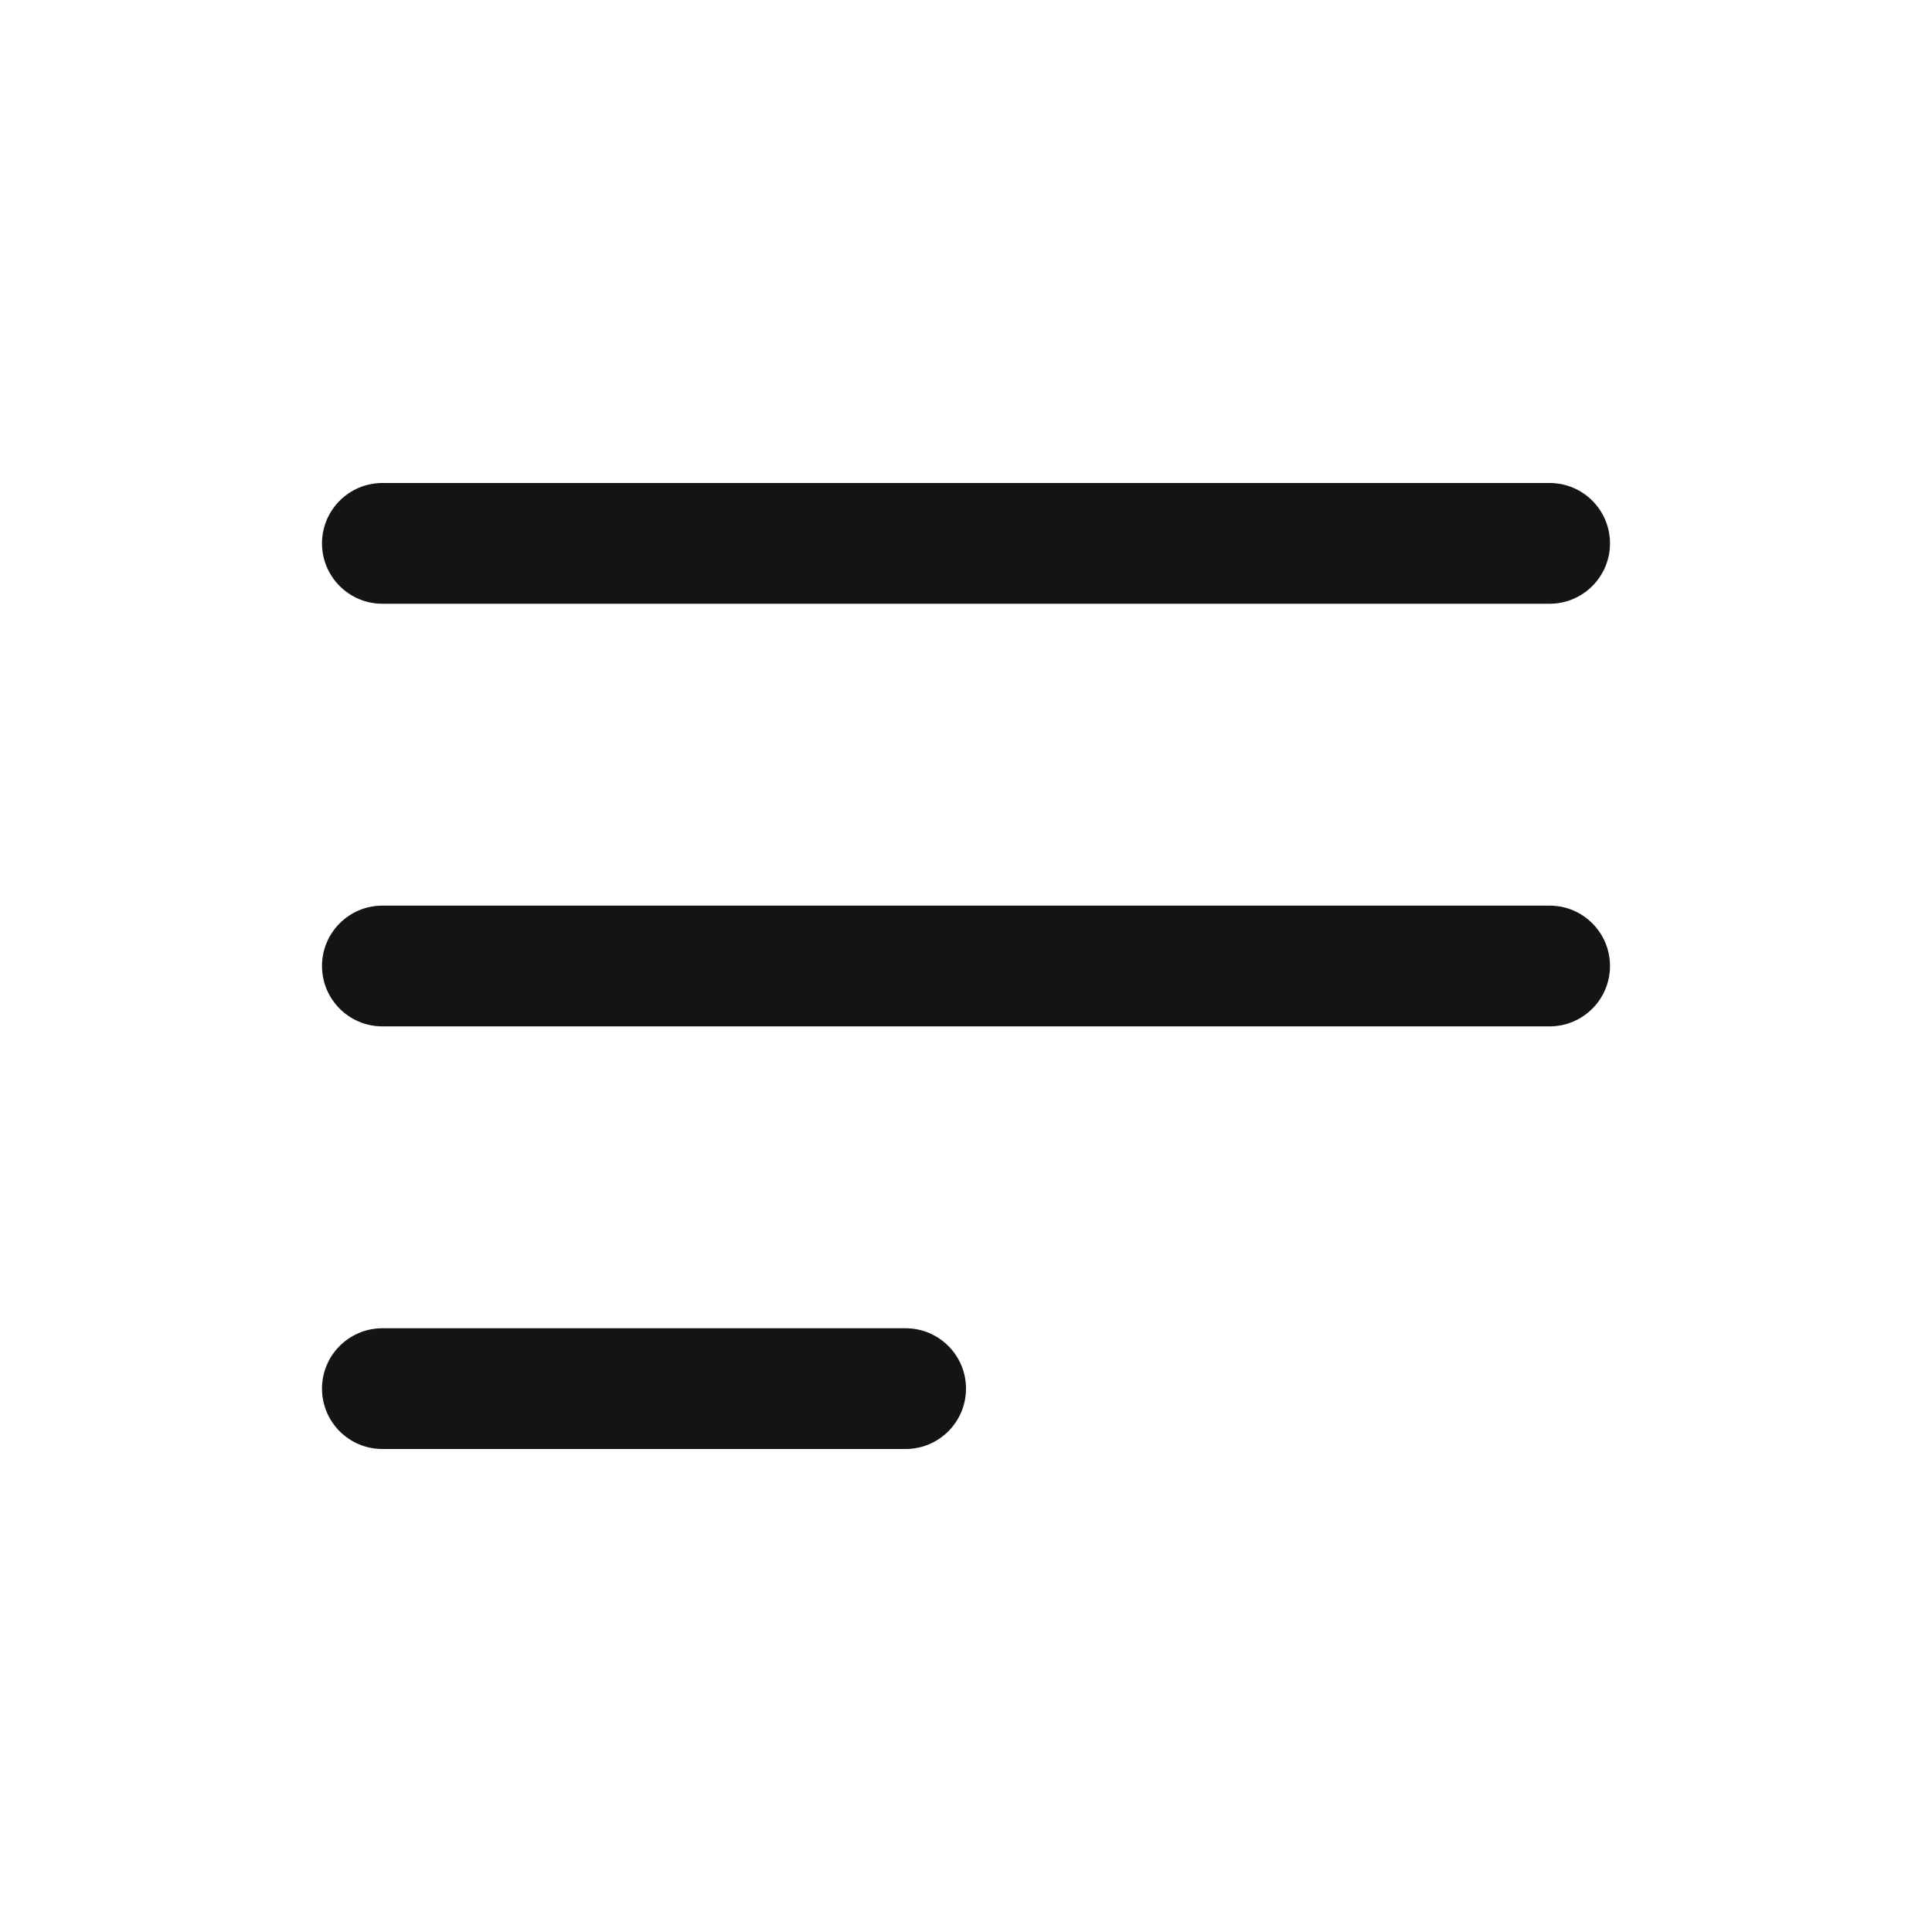
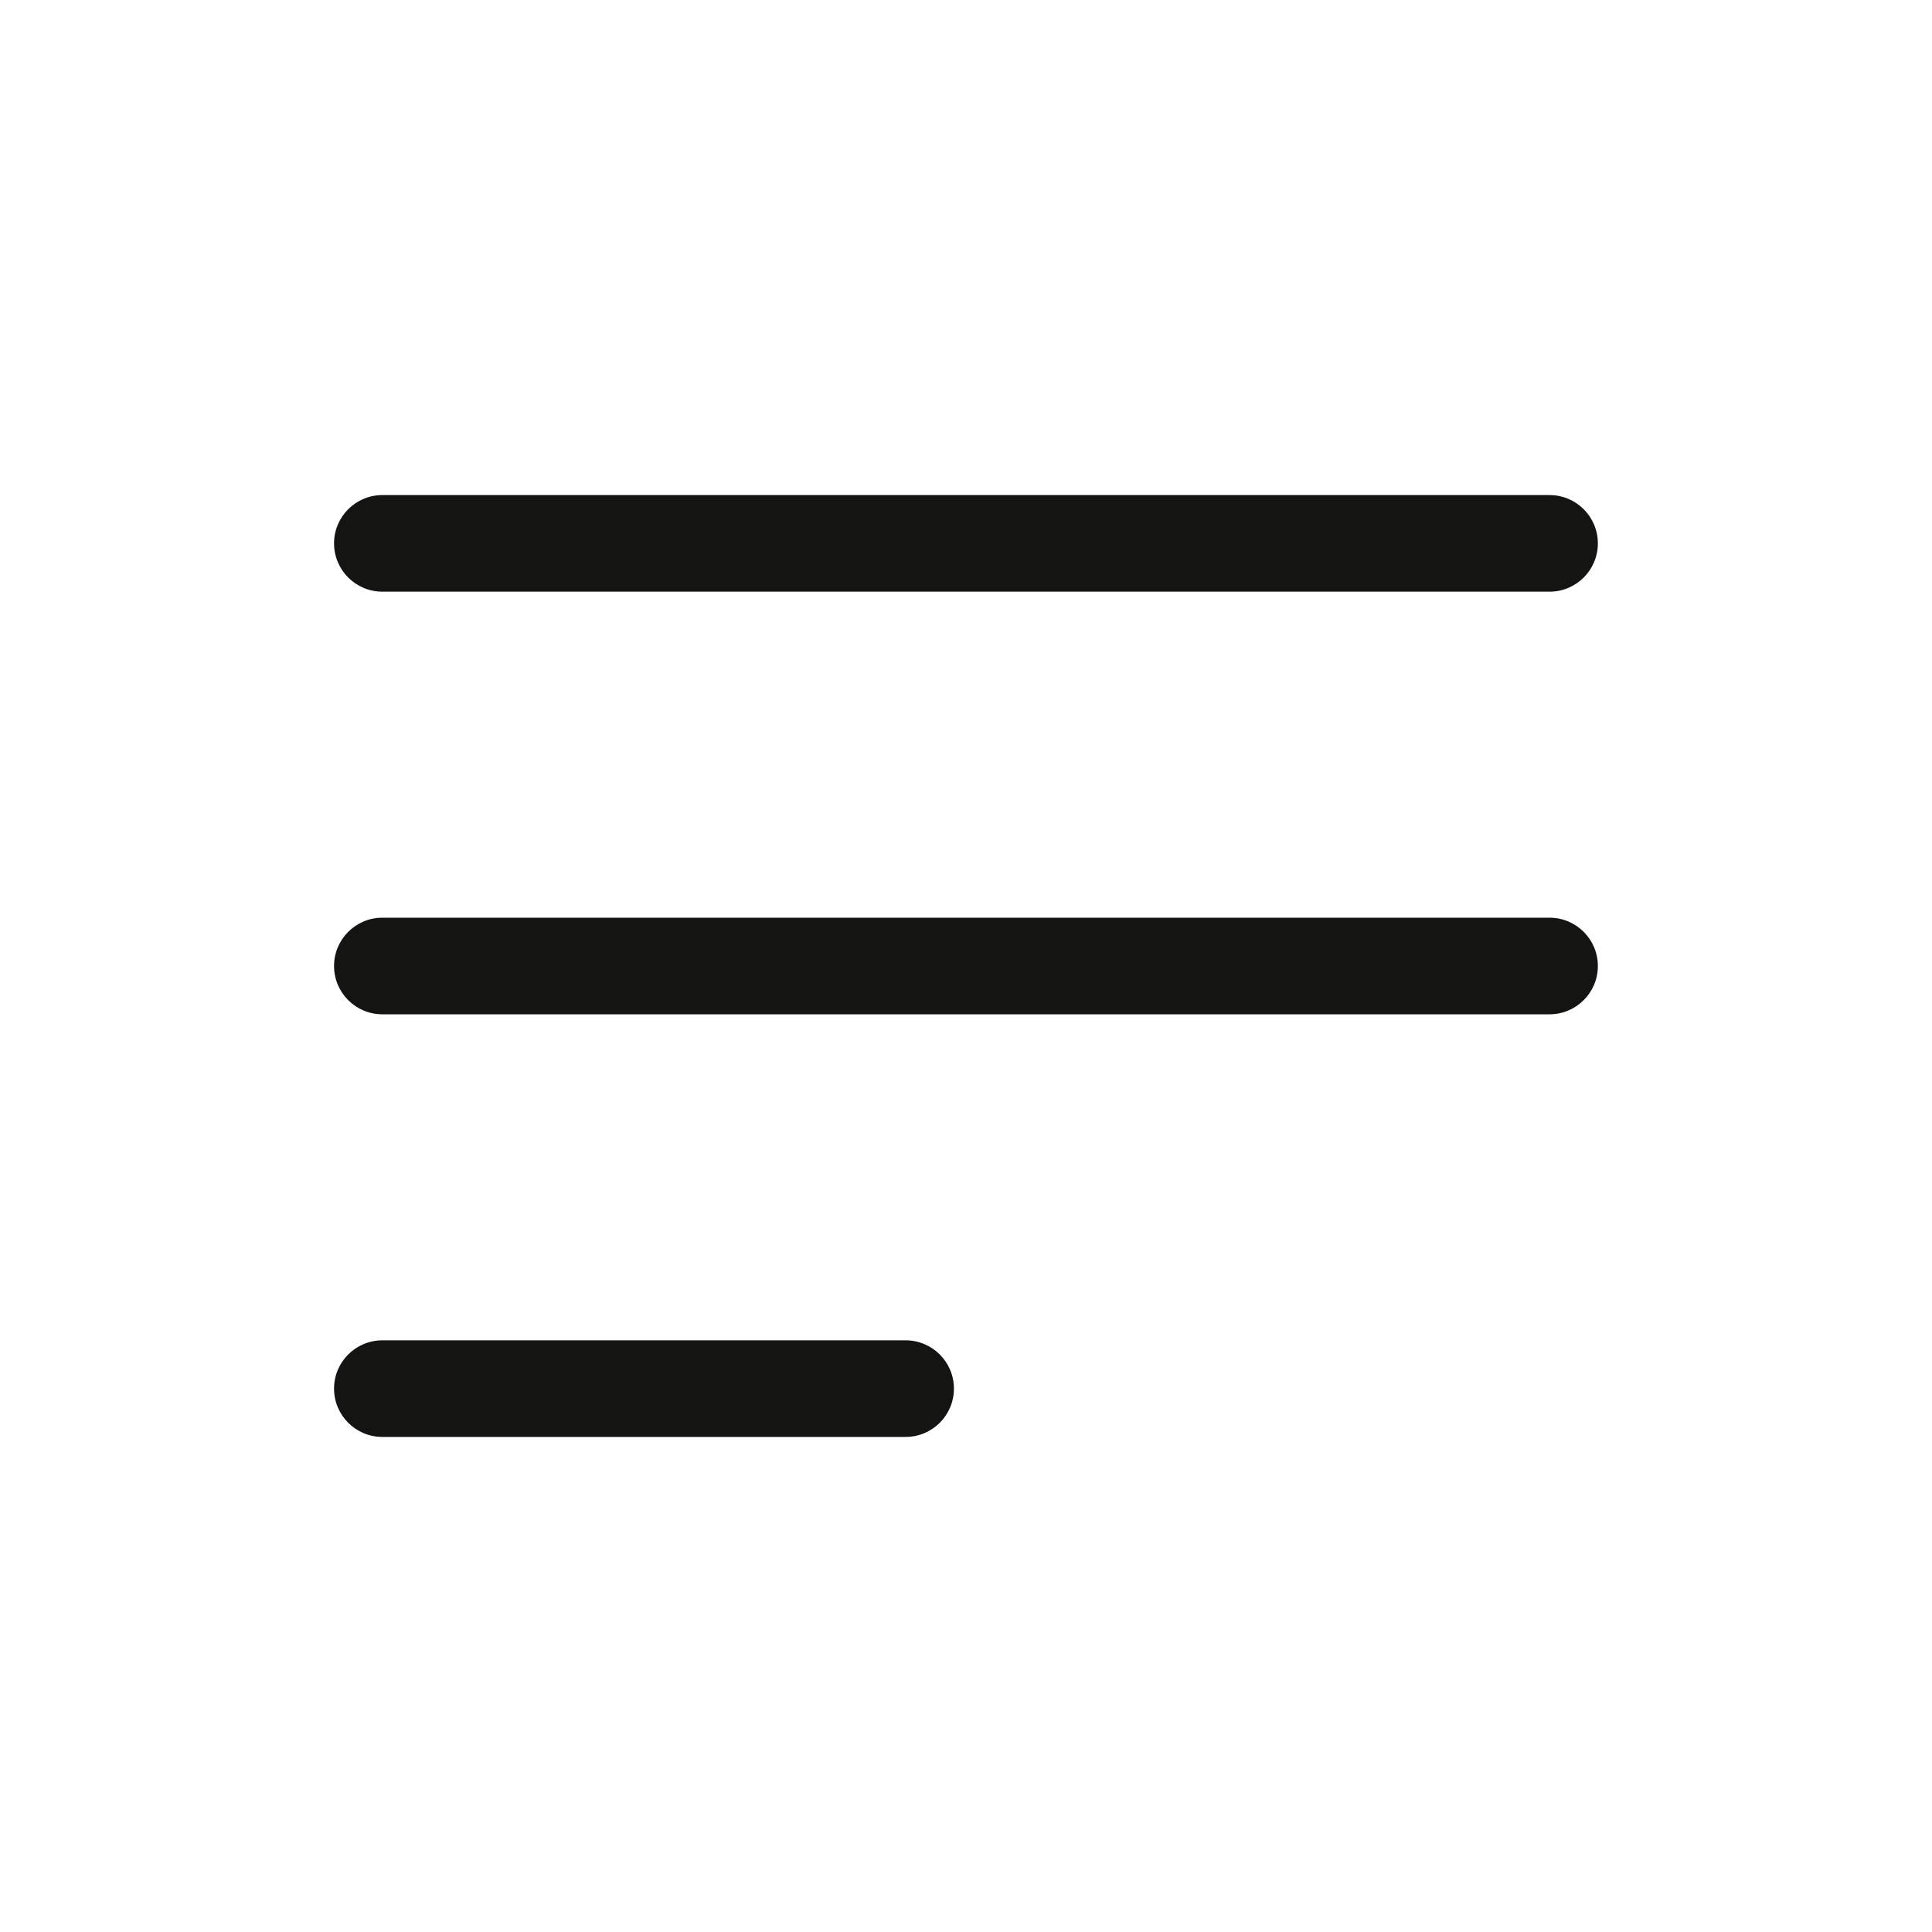
- <svg xmlns="http://www.w3.org/2000/svg" width="24" height="24" viewBox="0 0 24 24" fill="none">
-   <path d="M11.25 16.5C11.664 16.5 12 16.836 12 17.25C12 17.664 11.664 18 11.25 18H4.75C4.336 18 4 17.664 4 17.25C4 16.836 4.336 16.5 4.75 16.5H11.25ZM19.25 11.25C19.664 11.25 20 11.586 20 12C20 12.414 19.664 12.75 19.25 12.75H4.75C4.336 12.75 4 12.414 4 12C4 11.586 4.336 11.25 4.75 11.25H19.25ZM19.25 6C19.664 6 20 6.336 20 6.75C20 7.164 19.664 7.5 19.25 7.5H4.75C4.336 7.5 4 7.164 4 6.75C4 6.336 4.336 6 4.75 6H19.25Z" fill="#141413" />
+ <svg xmlns="http://www.w3.org/2000/svg" width="20" height="20" viewBox="0 0 20 20" fill="none">
+   <path d="M9.375 13.875C9.651 13.875 9.875 14.099 9.875 14.375C9.875 14.651 9.651 14.875 9.375 14.875H3.958C3.682 14.875 3.458 14.651 3.458 14.375C3.458 14.099 3.682 13.875 3.958 13.875H9.375ZM16.041 9.5C16.317 9.5 16.541 9.724 16.541 10C16.541 10.276 16.317 10.5 16.041 10.5H3.958C3.682 10.5 3.458 10.276 3.458 10C3.458 9.724 3.682 9.5 3.958 9.5H16.041ZM16.041 5.125C16.317 5.125 16.541 5.349 16.541 5.625C16.541 5.901 16.317 6.125 16.041 6.125H3.958C3.682 6.125 3.458 5.901 3.458 5.625C3.458 5.349 3.682 5.125 3.958 5.125H16.041Z" fill="#141413" />
</svg>
